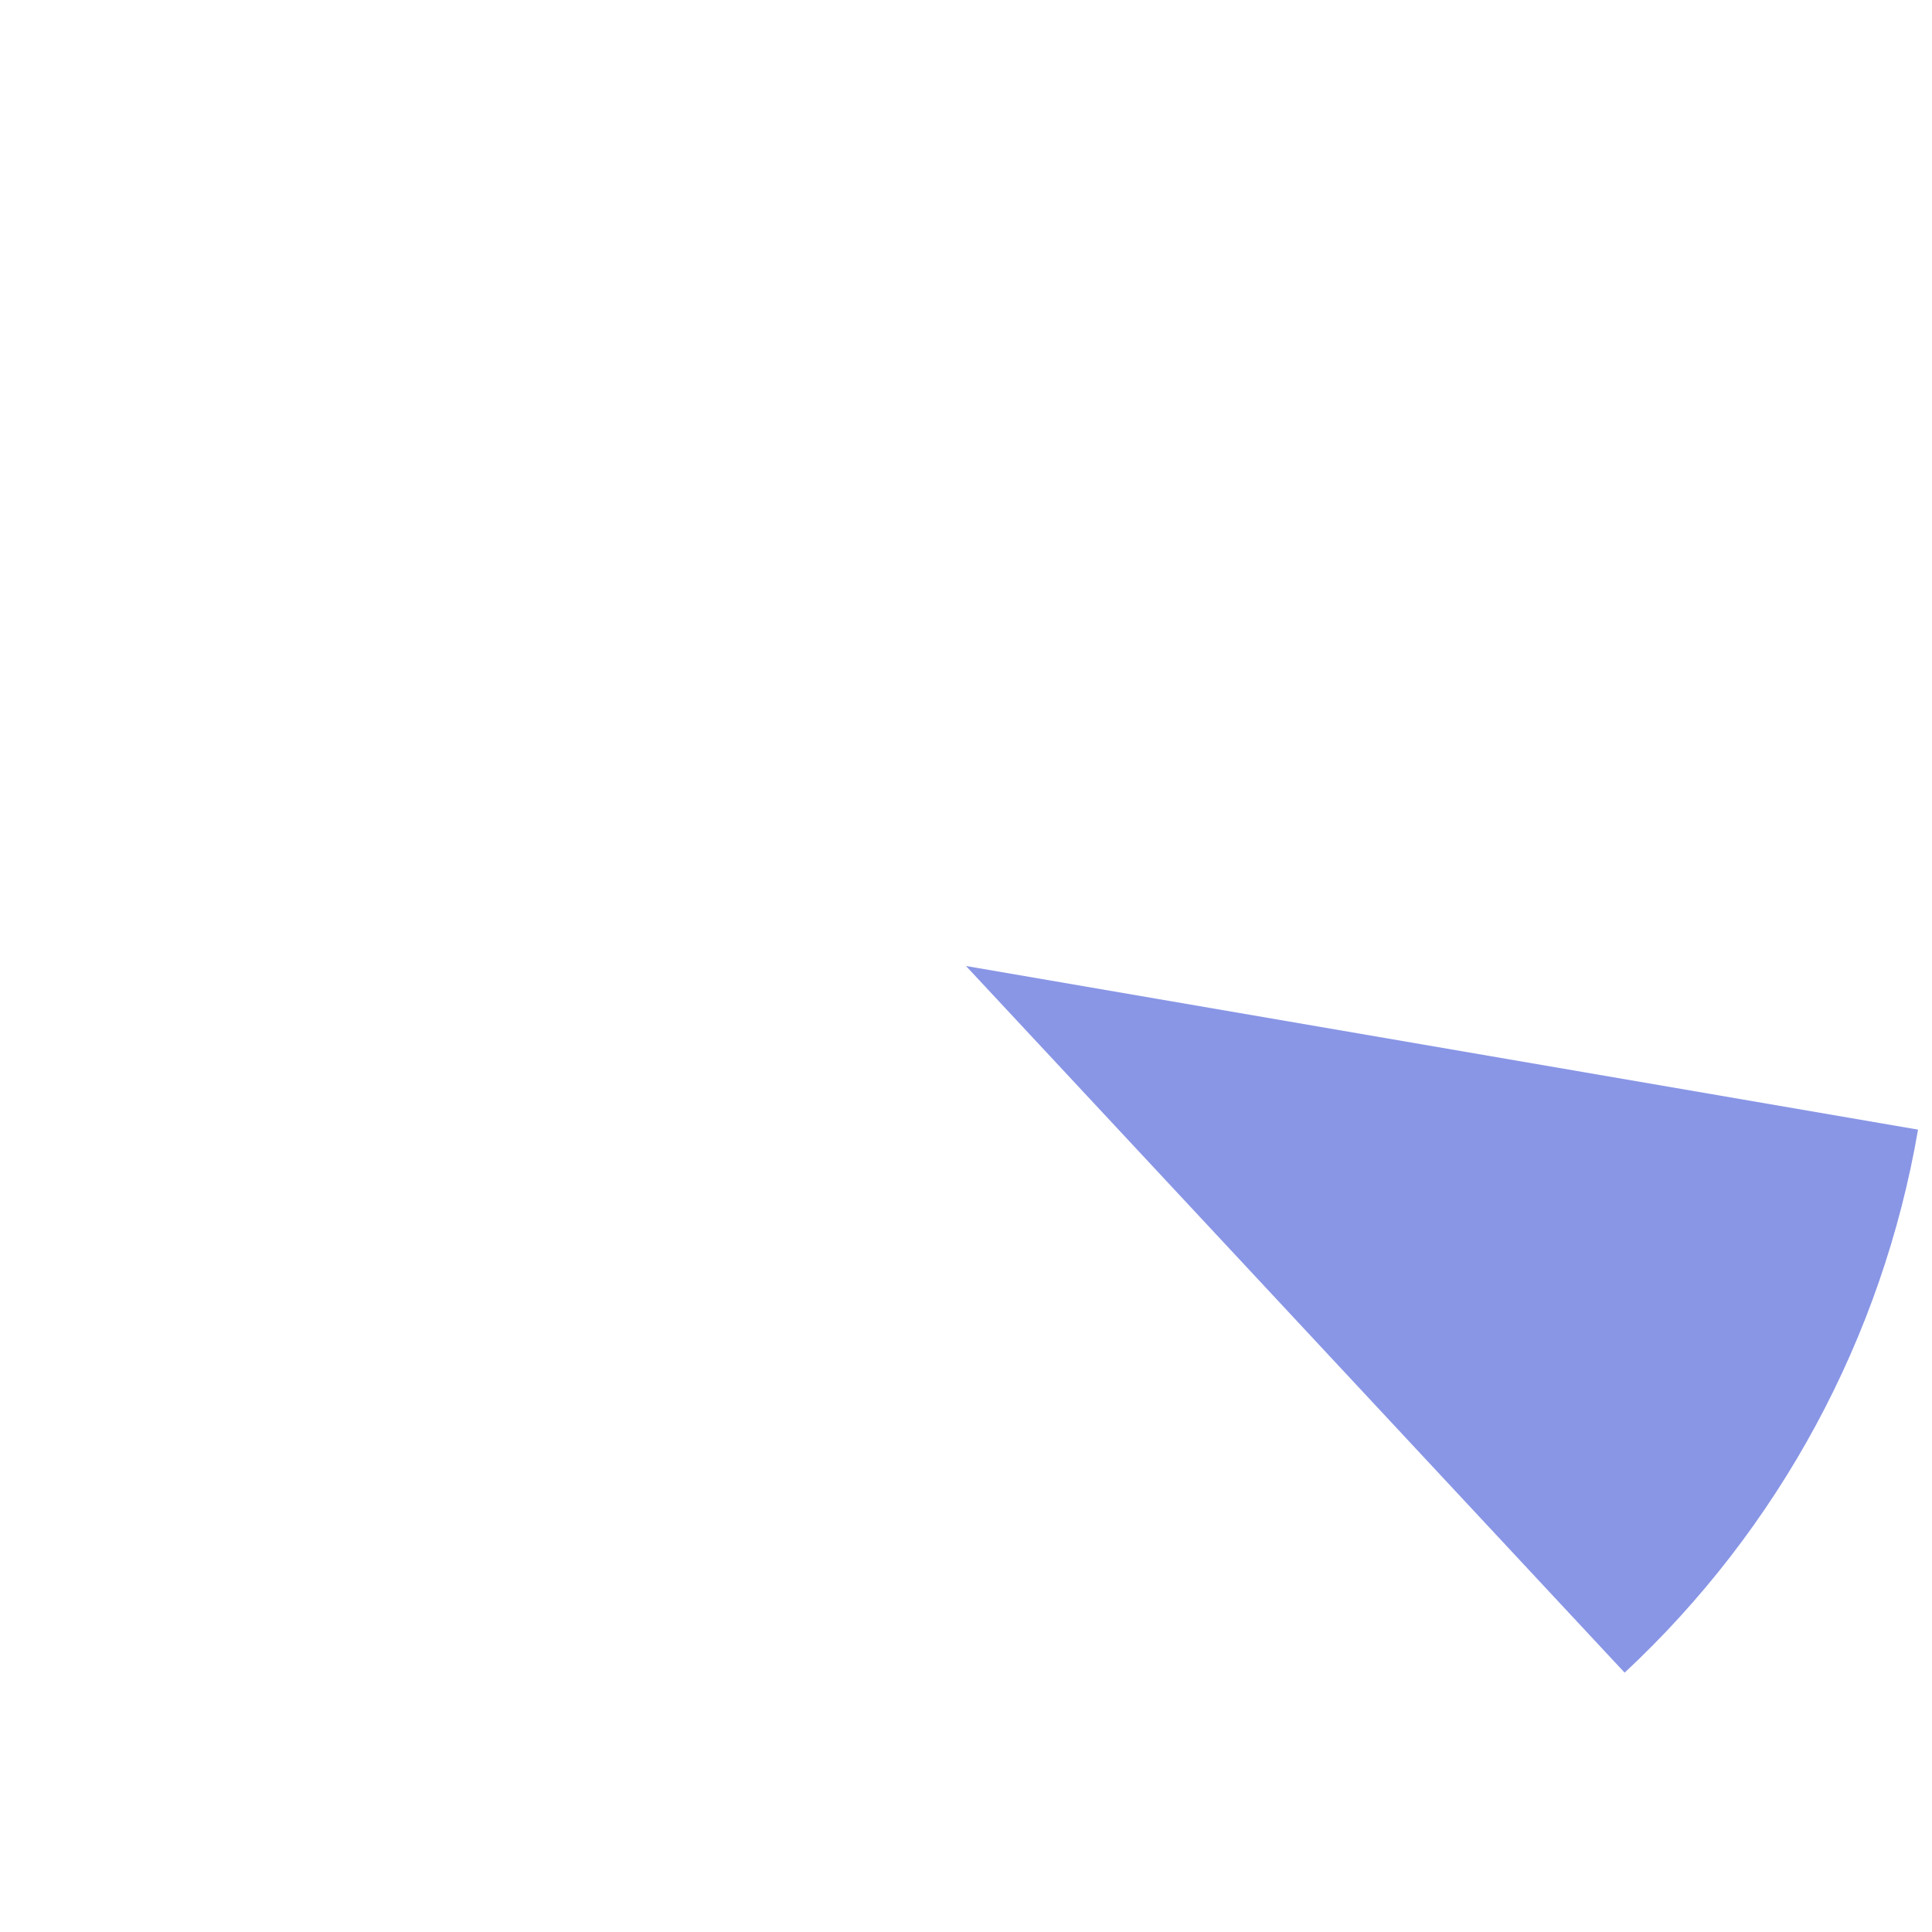
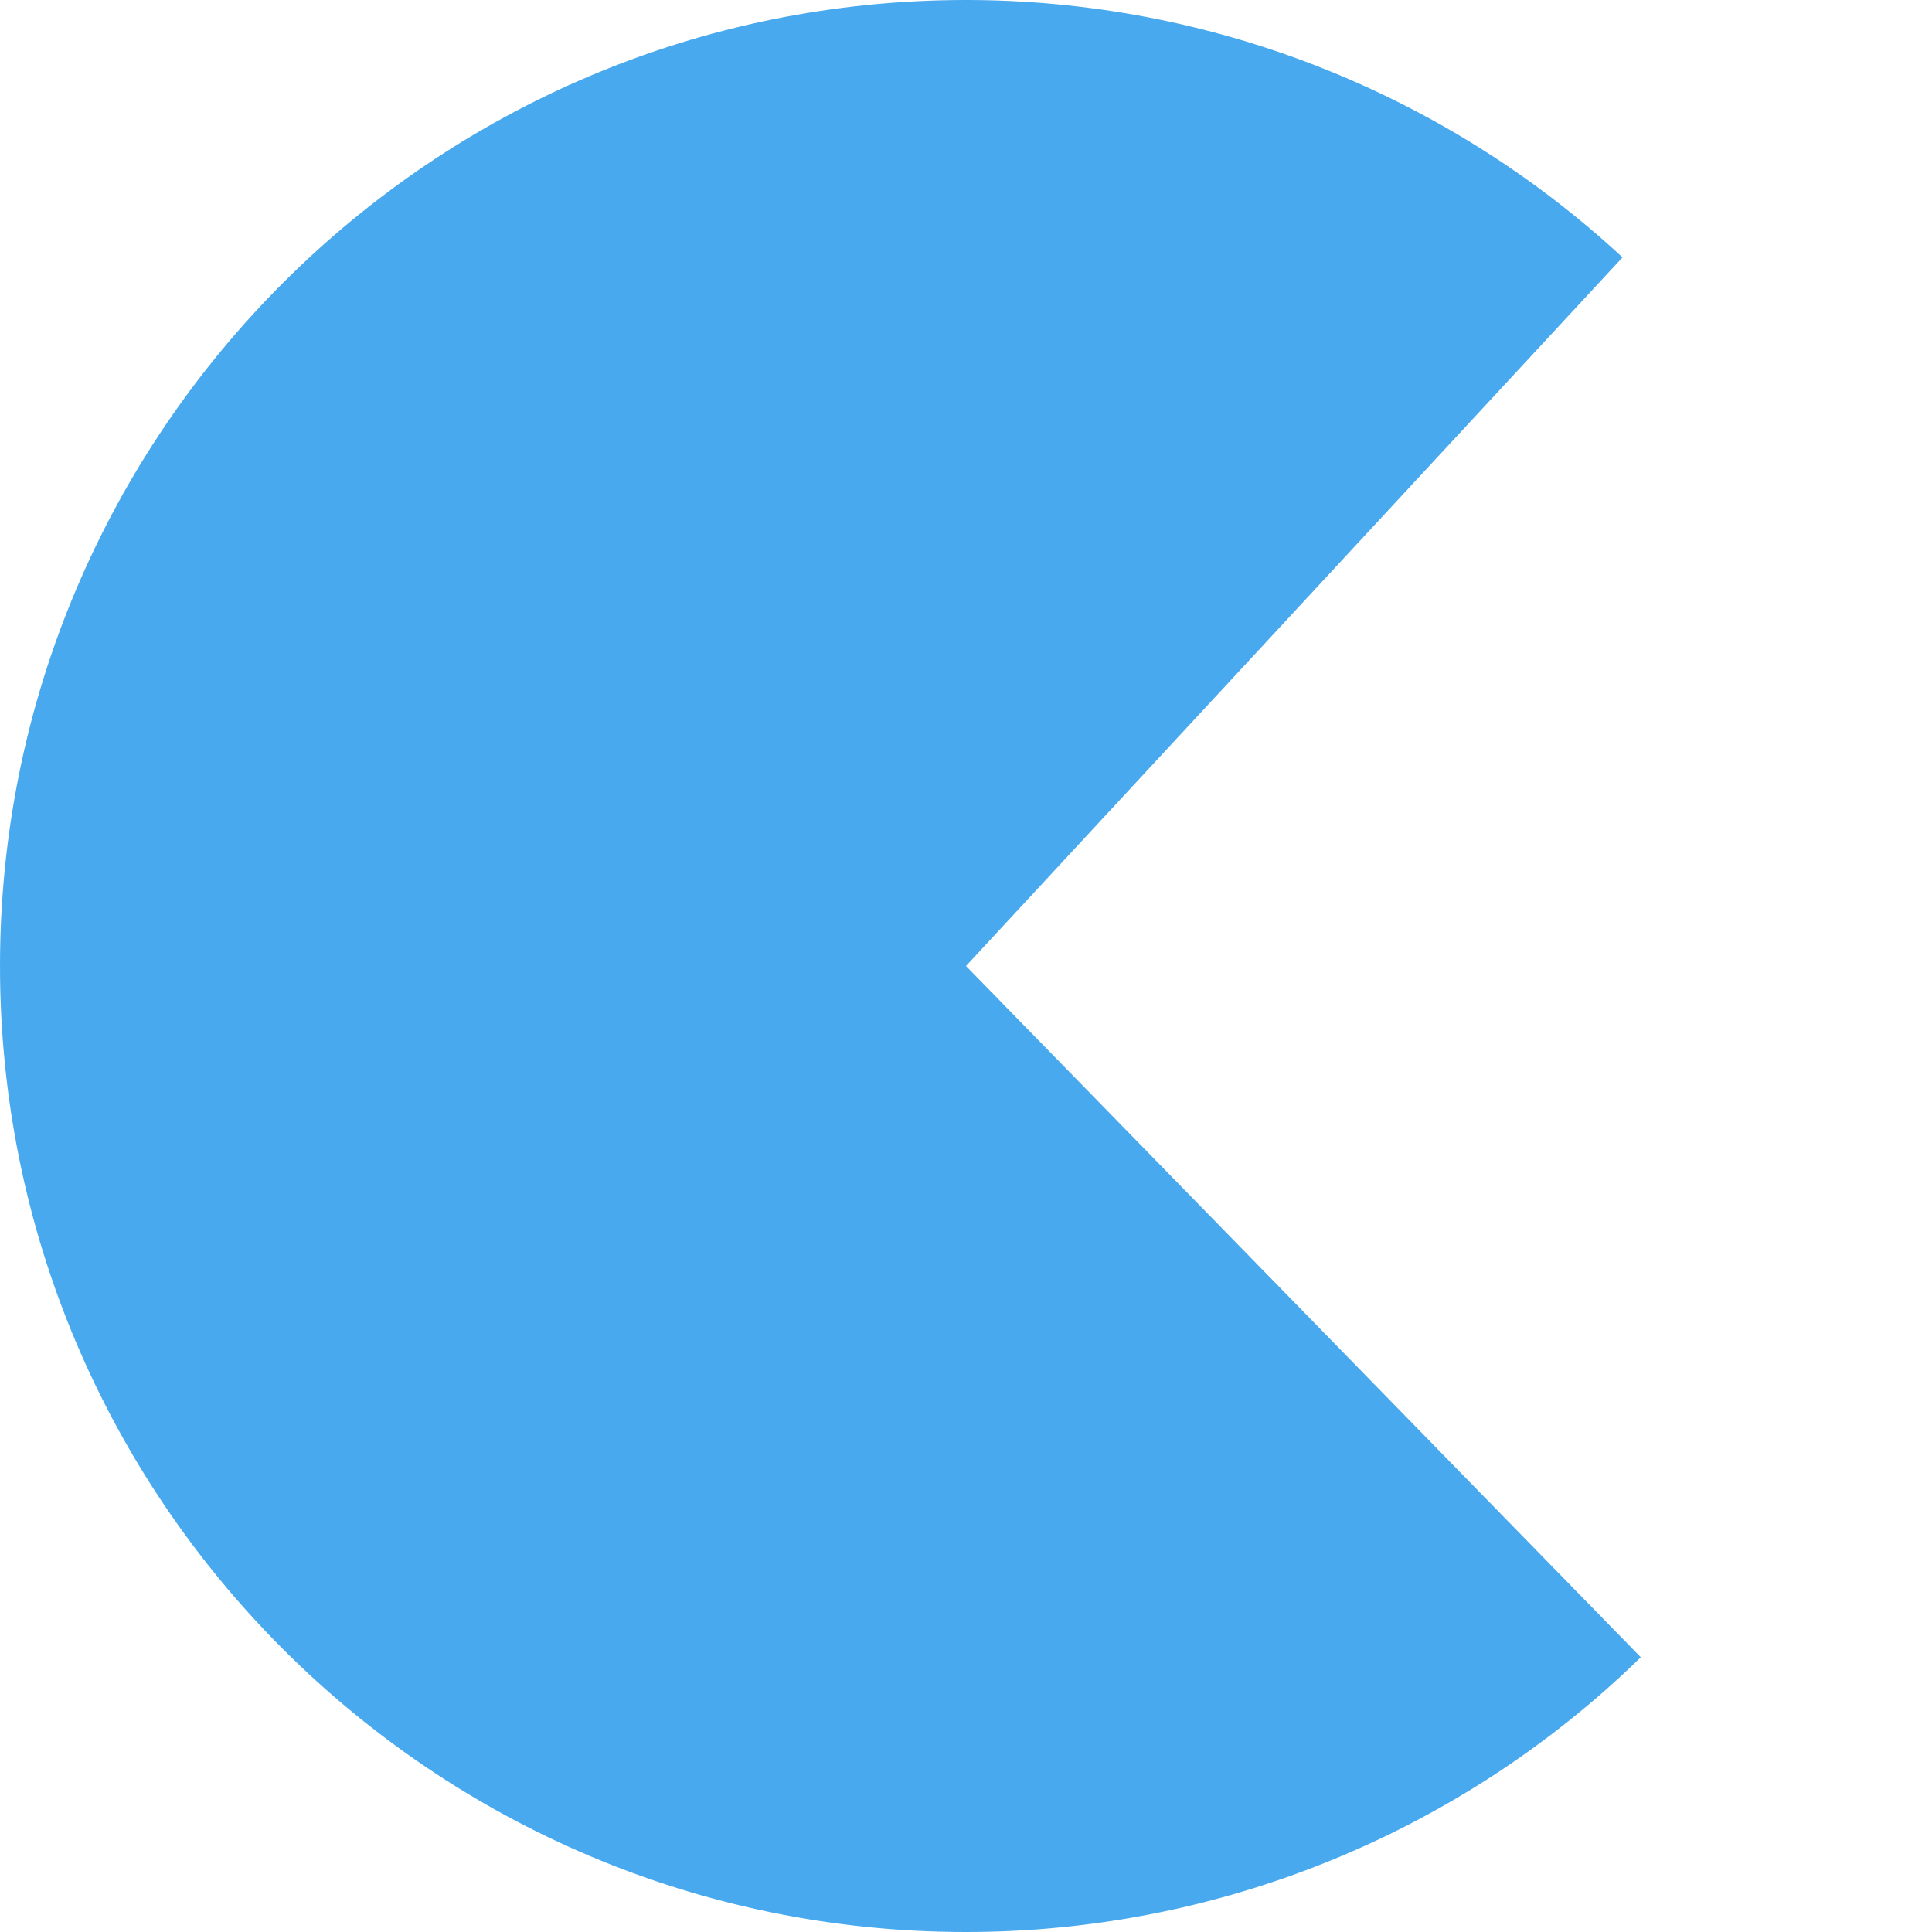
<svg xmlns="http://www.w3.org/2000/svg" version="1.1" width="160px" height="160px">
-   <g transform="matrix(1 0 0 1 -96 -625 )">
-     <path d="M 230.545 763.522  L 176 705  L 254.844 718.551  C 251.88 735.795  243.345 751.592  230.545 763.522  Z " fill-rule="nonzero" fill="#8996e6" stroke="none" />
+   <g transform="matrix(1 0 0 1 -95 -625 )">
+     <path d="M 229.37 646.315  L 175 705  L 230.883 762.246  C 215.939 776.834  195.884 785  175 785  C 130.817 785  95 749.183  95 705  C 95 660.817  130.817 625  175 625  C 195.162 625  214.58 632.613  229.37 646.315  Z " fill-rule="nonzero" fill="#49a9ee" stroke="none" />
  </g>
</svg>
